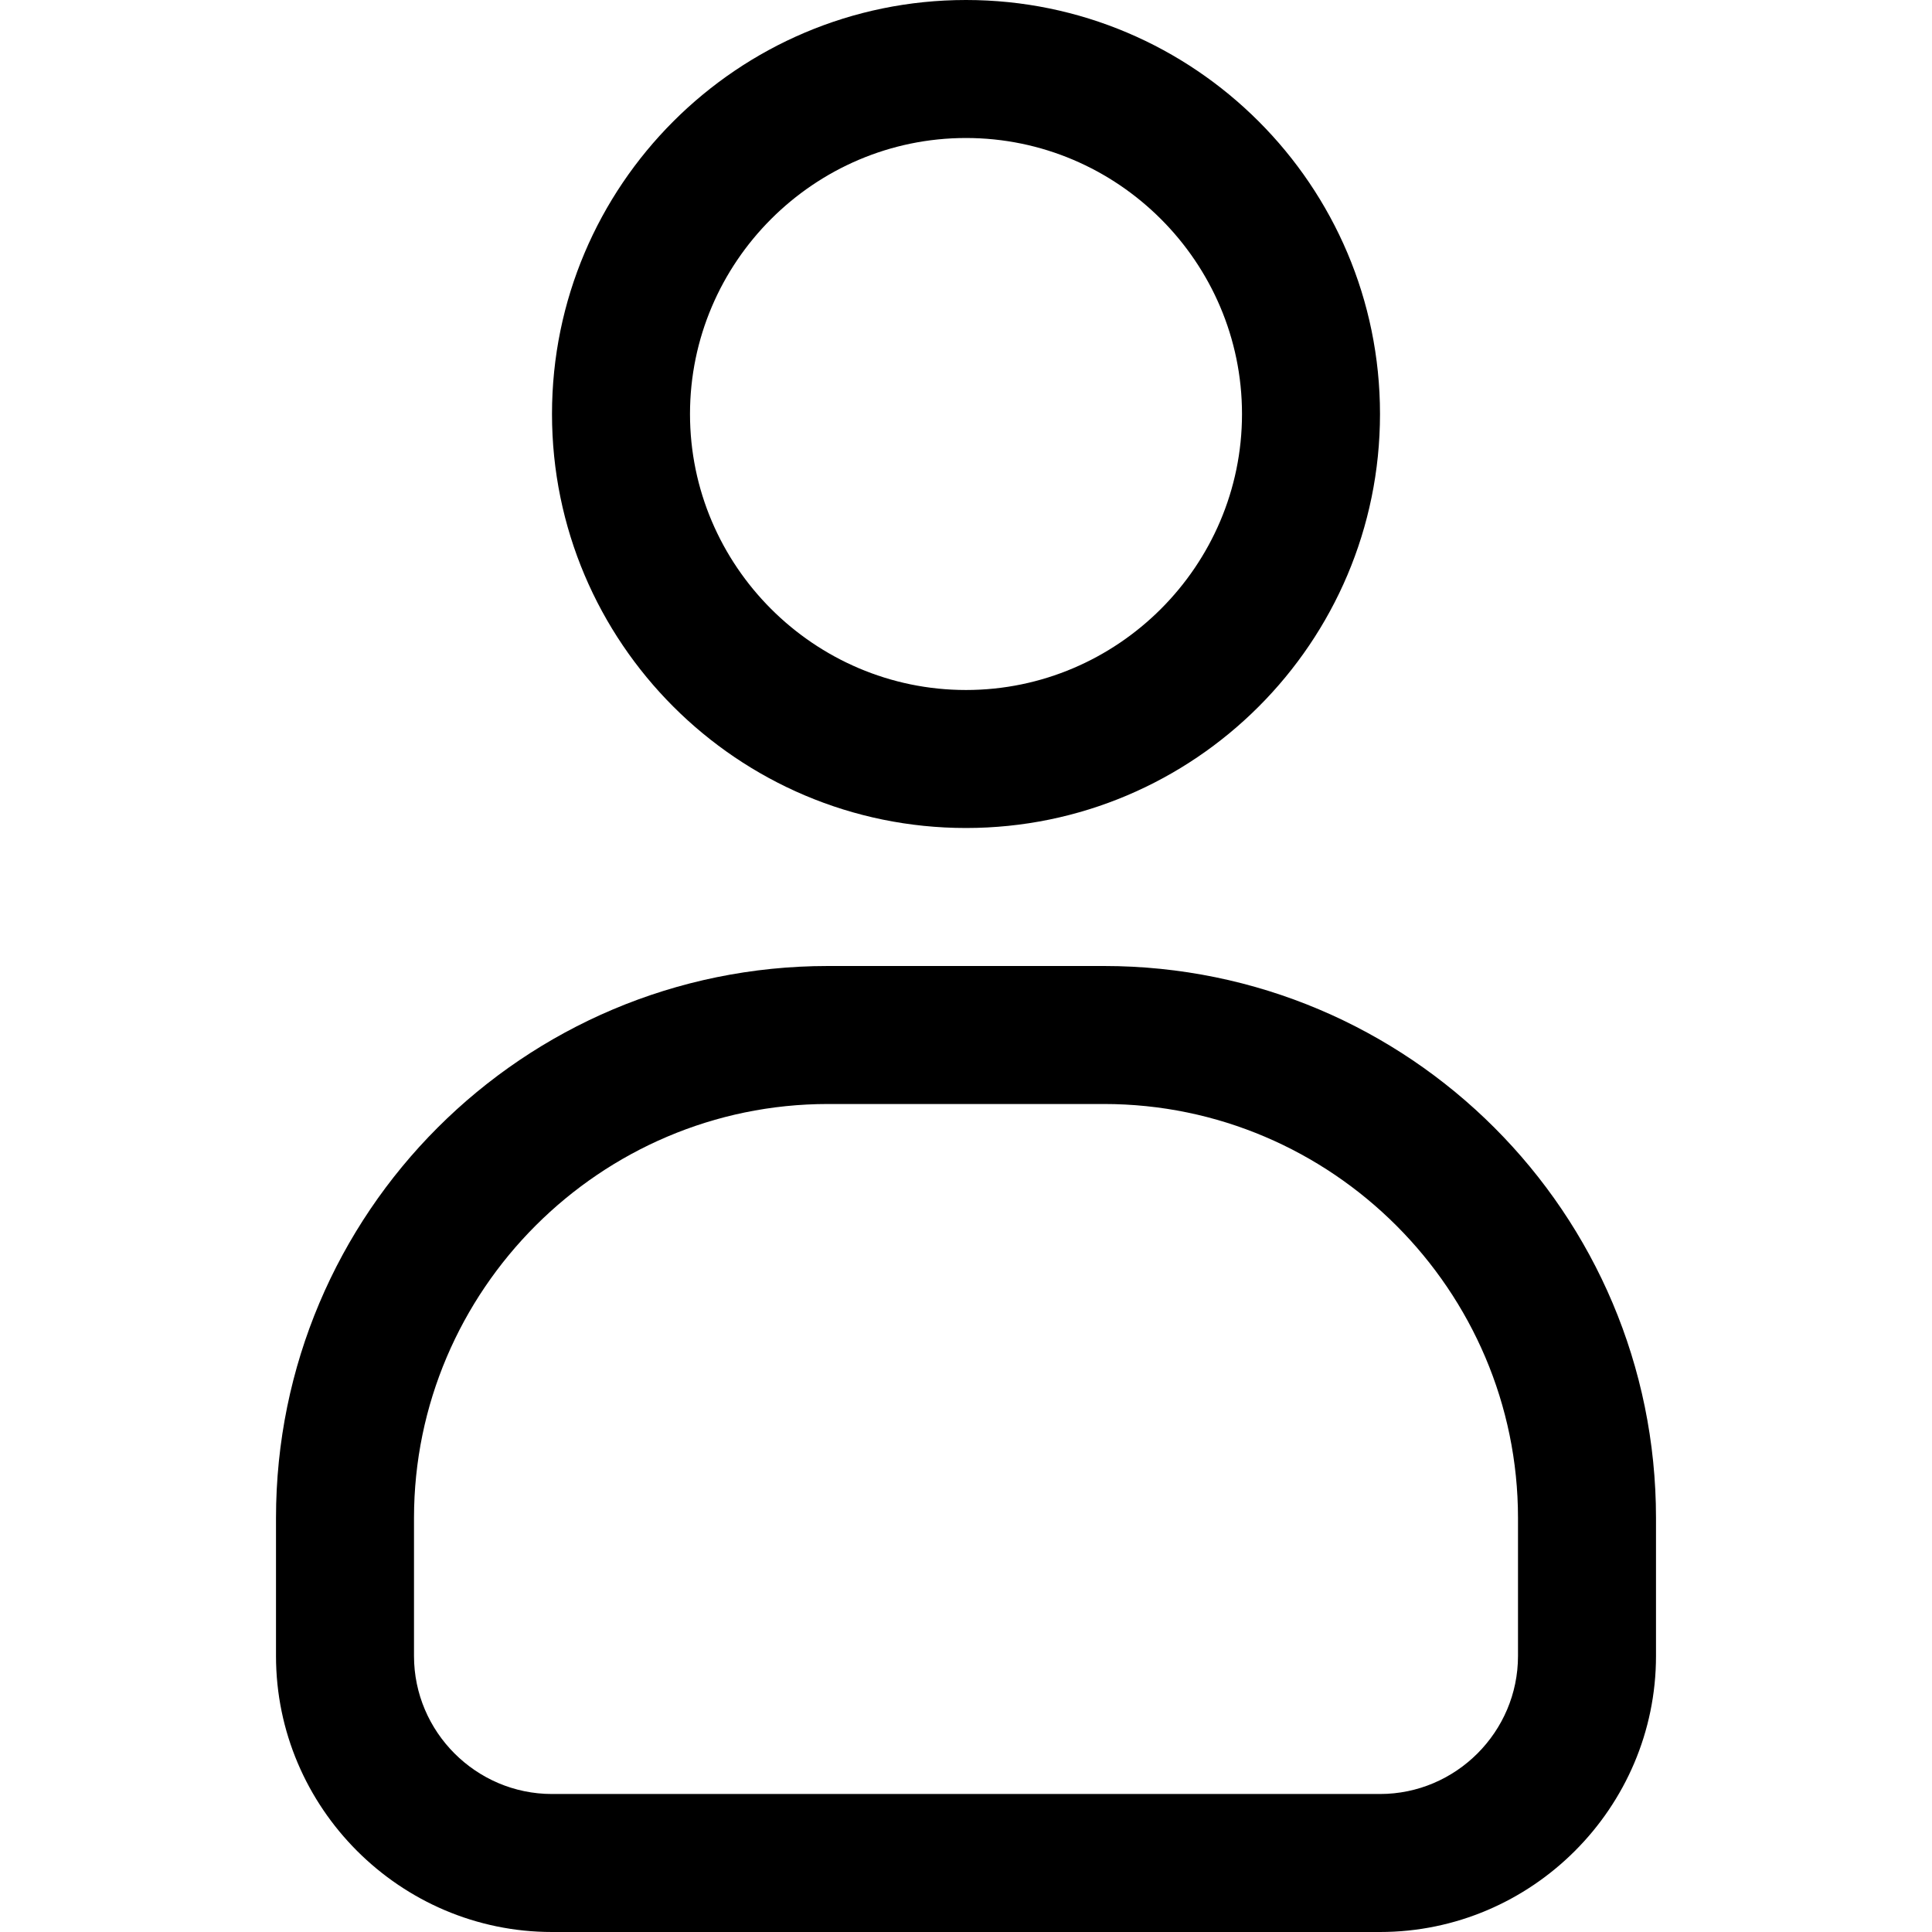
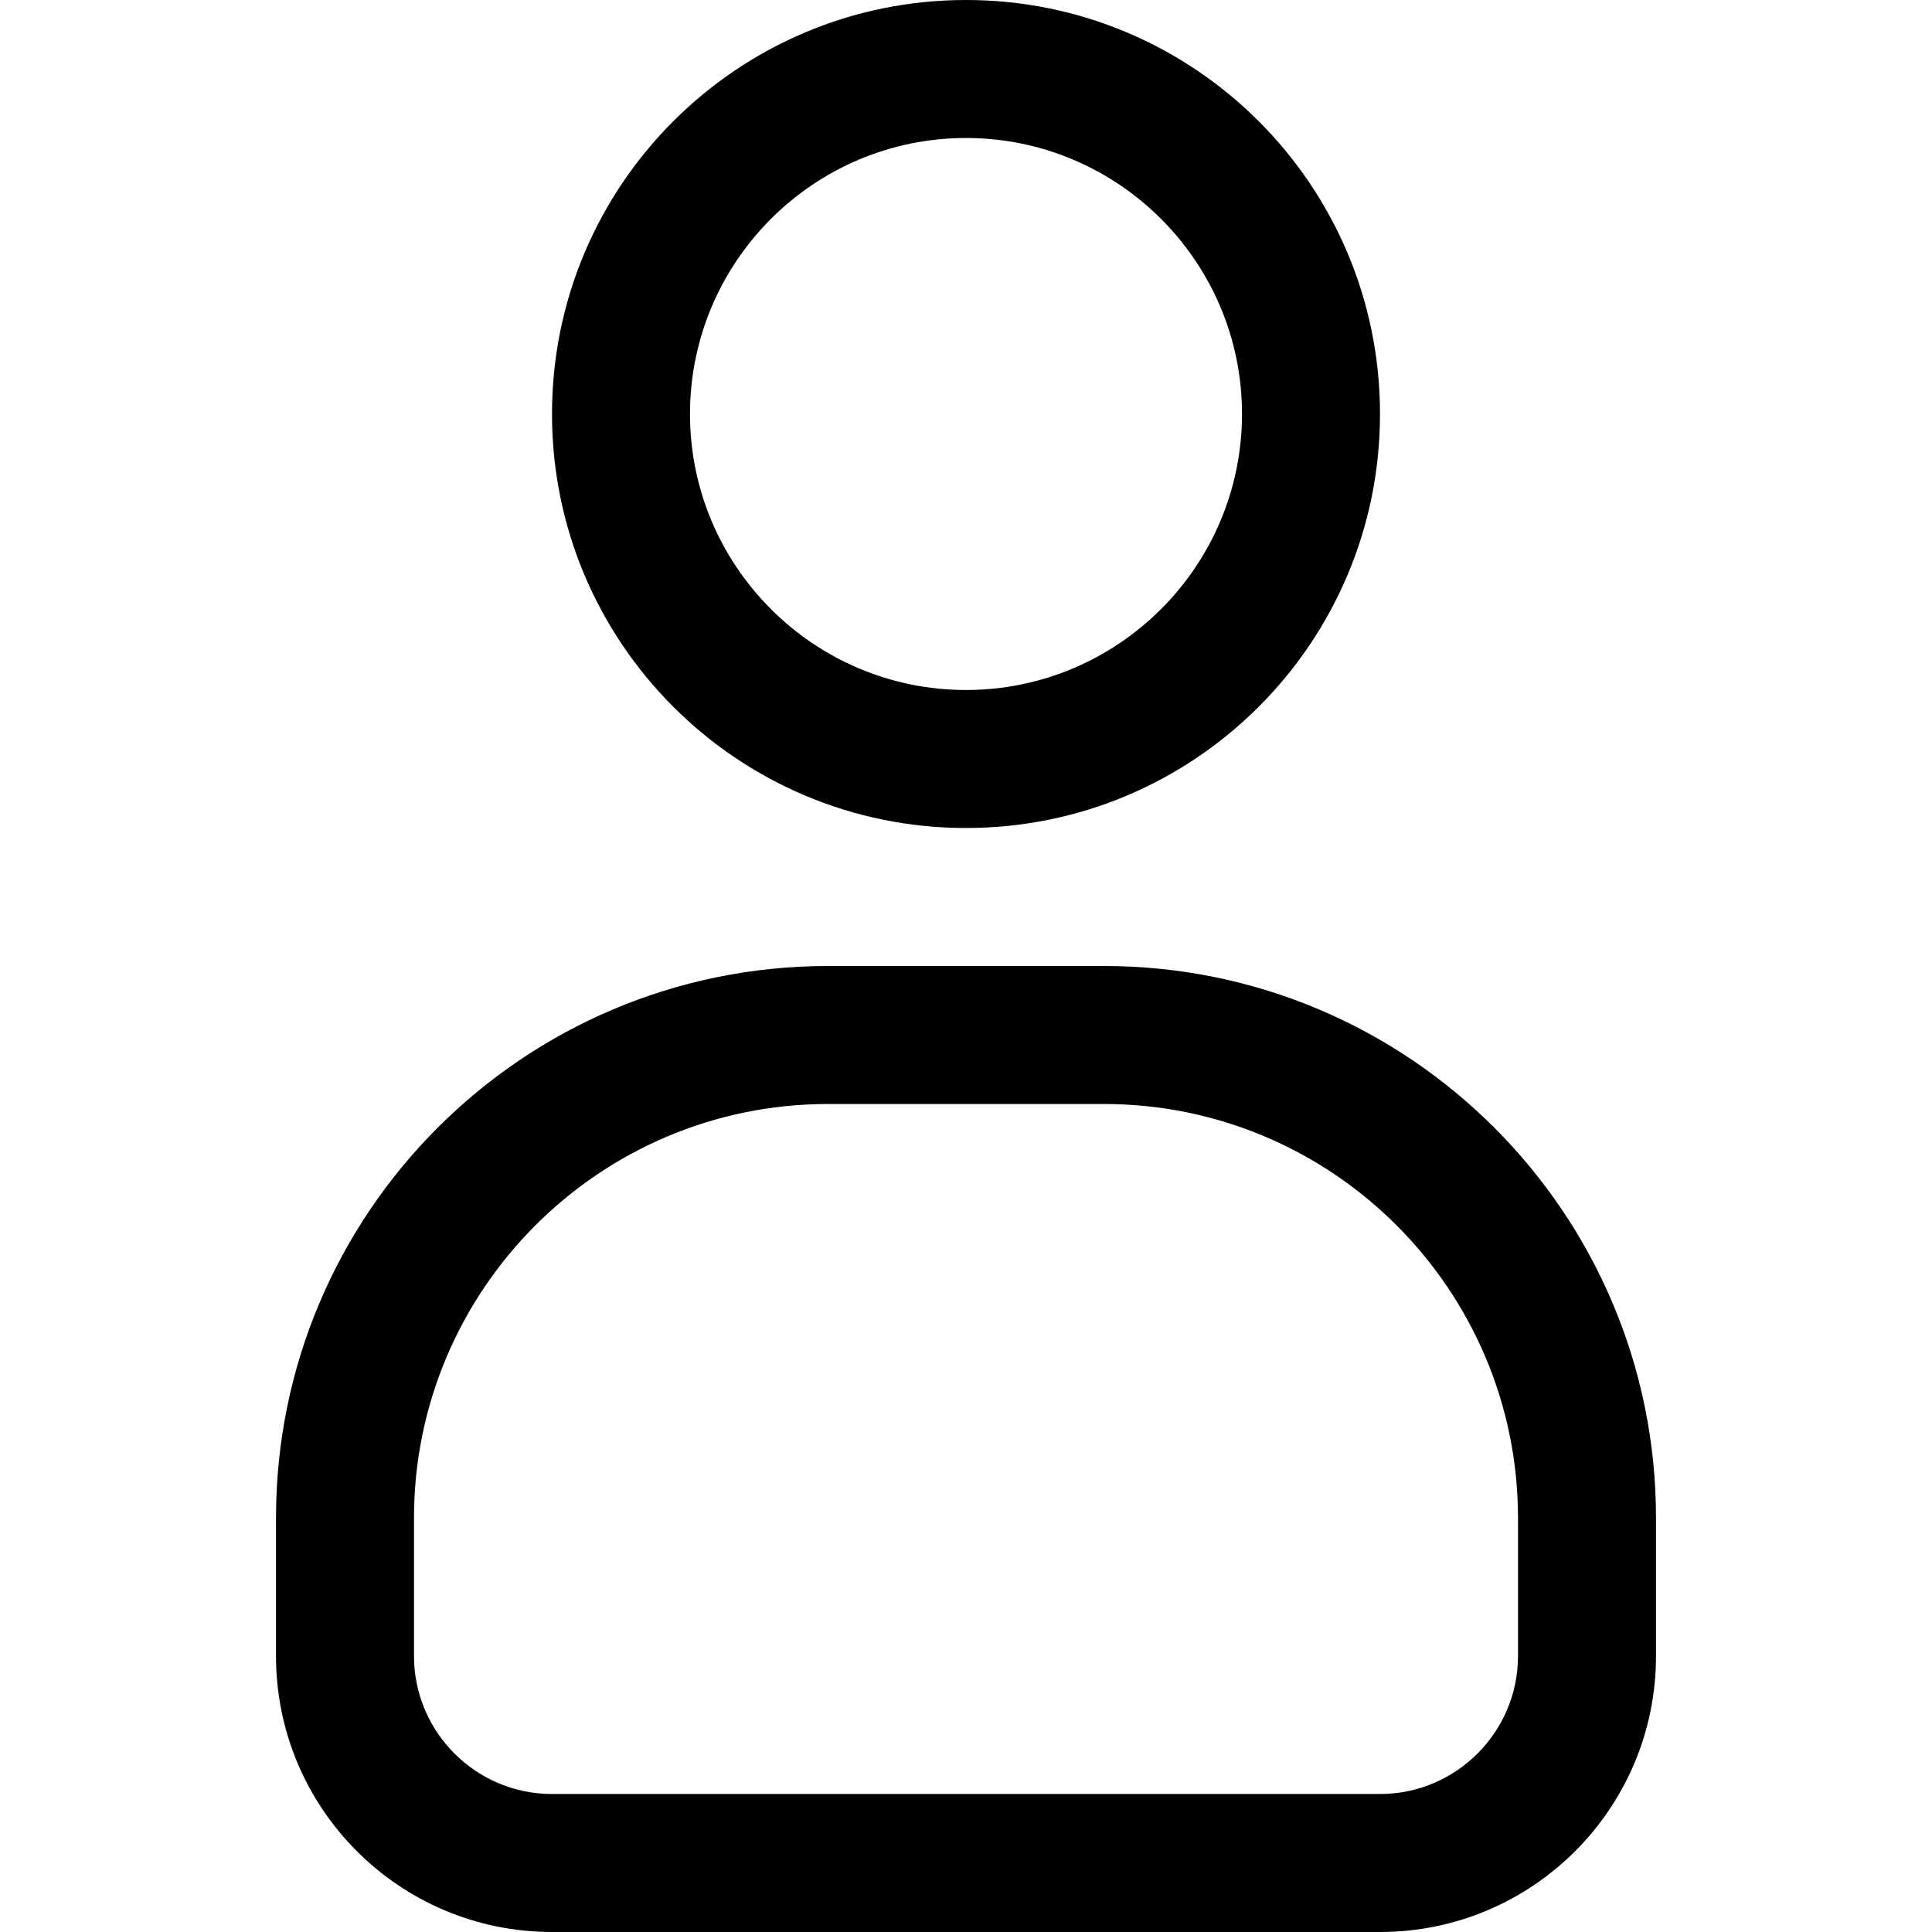
<svg xmlns="http://www.w3.org/2000/svg" width="28" height="28" viewBox="0 0 28 28">
-   <path d="M14 2c2.2 0 4 1.8 4 4s-1.8 4-4 4-4-1.8-4-4 1.8-4 4-4zm0 10c3.31 0 6-2.69 6-6s-2.69-6-6-6-6 2.69-6 6 2.69 6 6 6zm8 12c0 1.1-.9 2-2 2H8c-1.1 0-2-.9-2-2v-2c0-3.3 2.7-6 6-6h4c3.3 0 6 2.7 6 6v2zm-6-10h-4c-4.42 0-8 3.58-8 8v2c0 2.2 1.8 4 4 4h12c2.2 0 4-1.8 4-4v-2c0-4.42-3.58-8-8-8z" fill-rule="evenodd" />
+   <path d="M14 2c2.206 0 4 1.794 4 4s-1.794 4-4 4-4-1.794-4-4 1.794-4 4-4zm0 10a6 6 0 0 0 0-12 6 6 0 0 0 0 12zm8 12c0 1.103-.897 2-2 2H8c-1.103 0-2-.897-2-2v-2c0-3.309 2.691-6 6-6h4c3.309 0 6 2.691 6 6v2zm-6-10h-4a8 8 0 0 0-8 8v2a4 4 0 0 0 4 4h12a4 4 0 0 0 4-4v-2a8 8 0 0 0-8-8z" fill-rule="evenodd" />
</svg>
